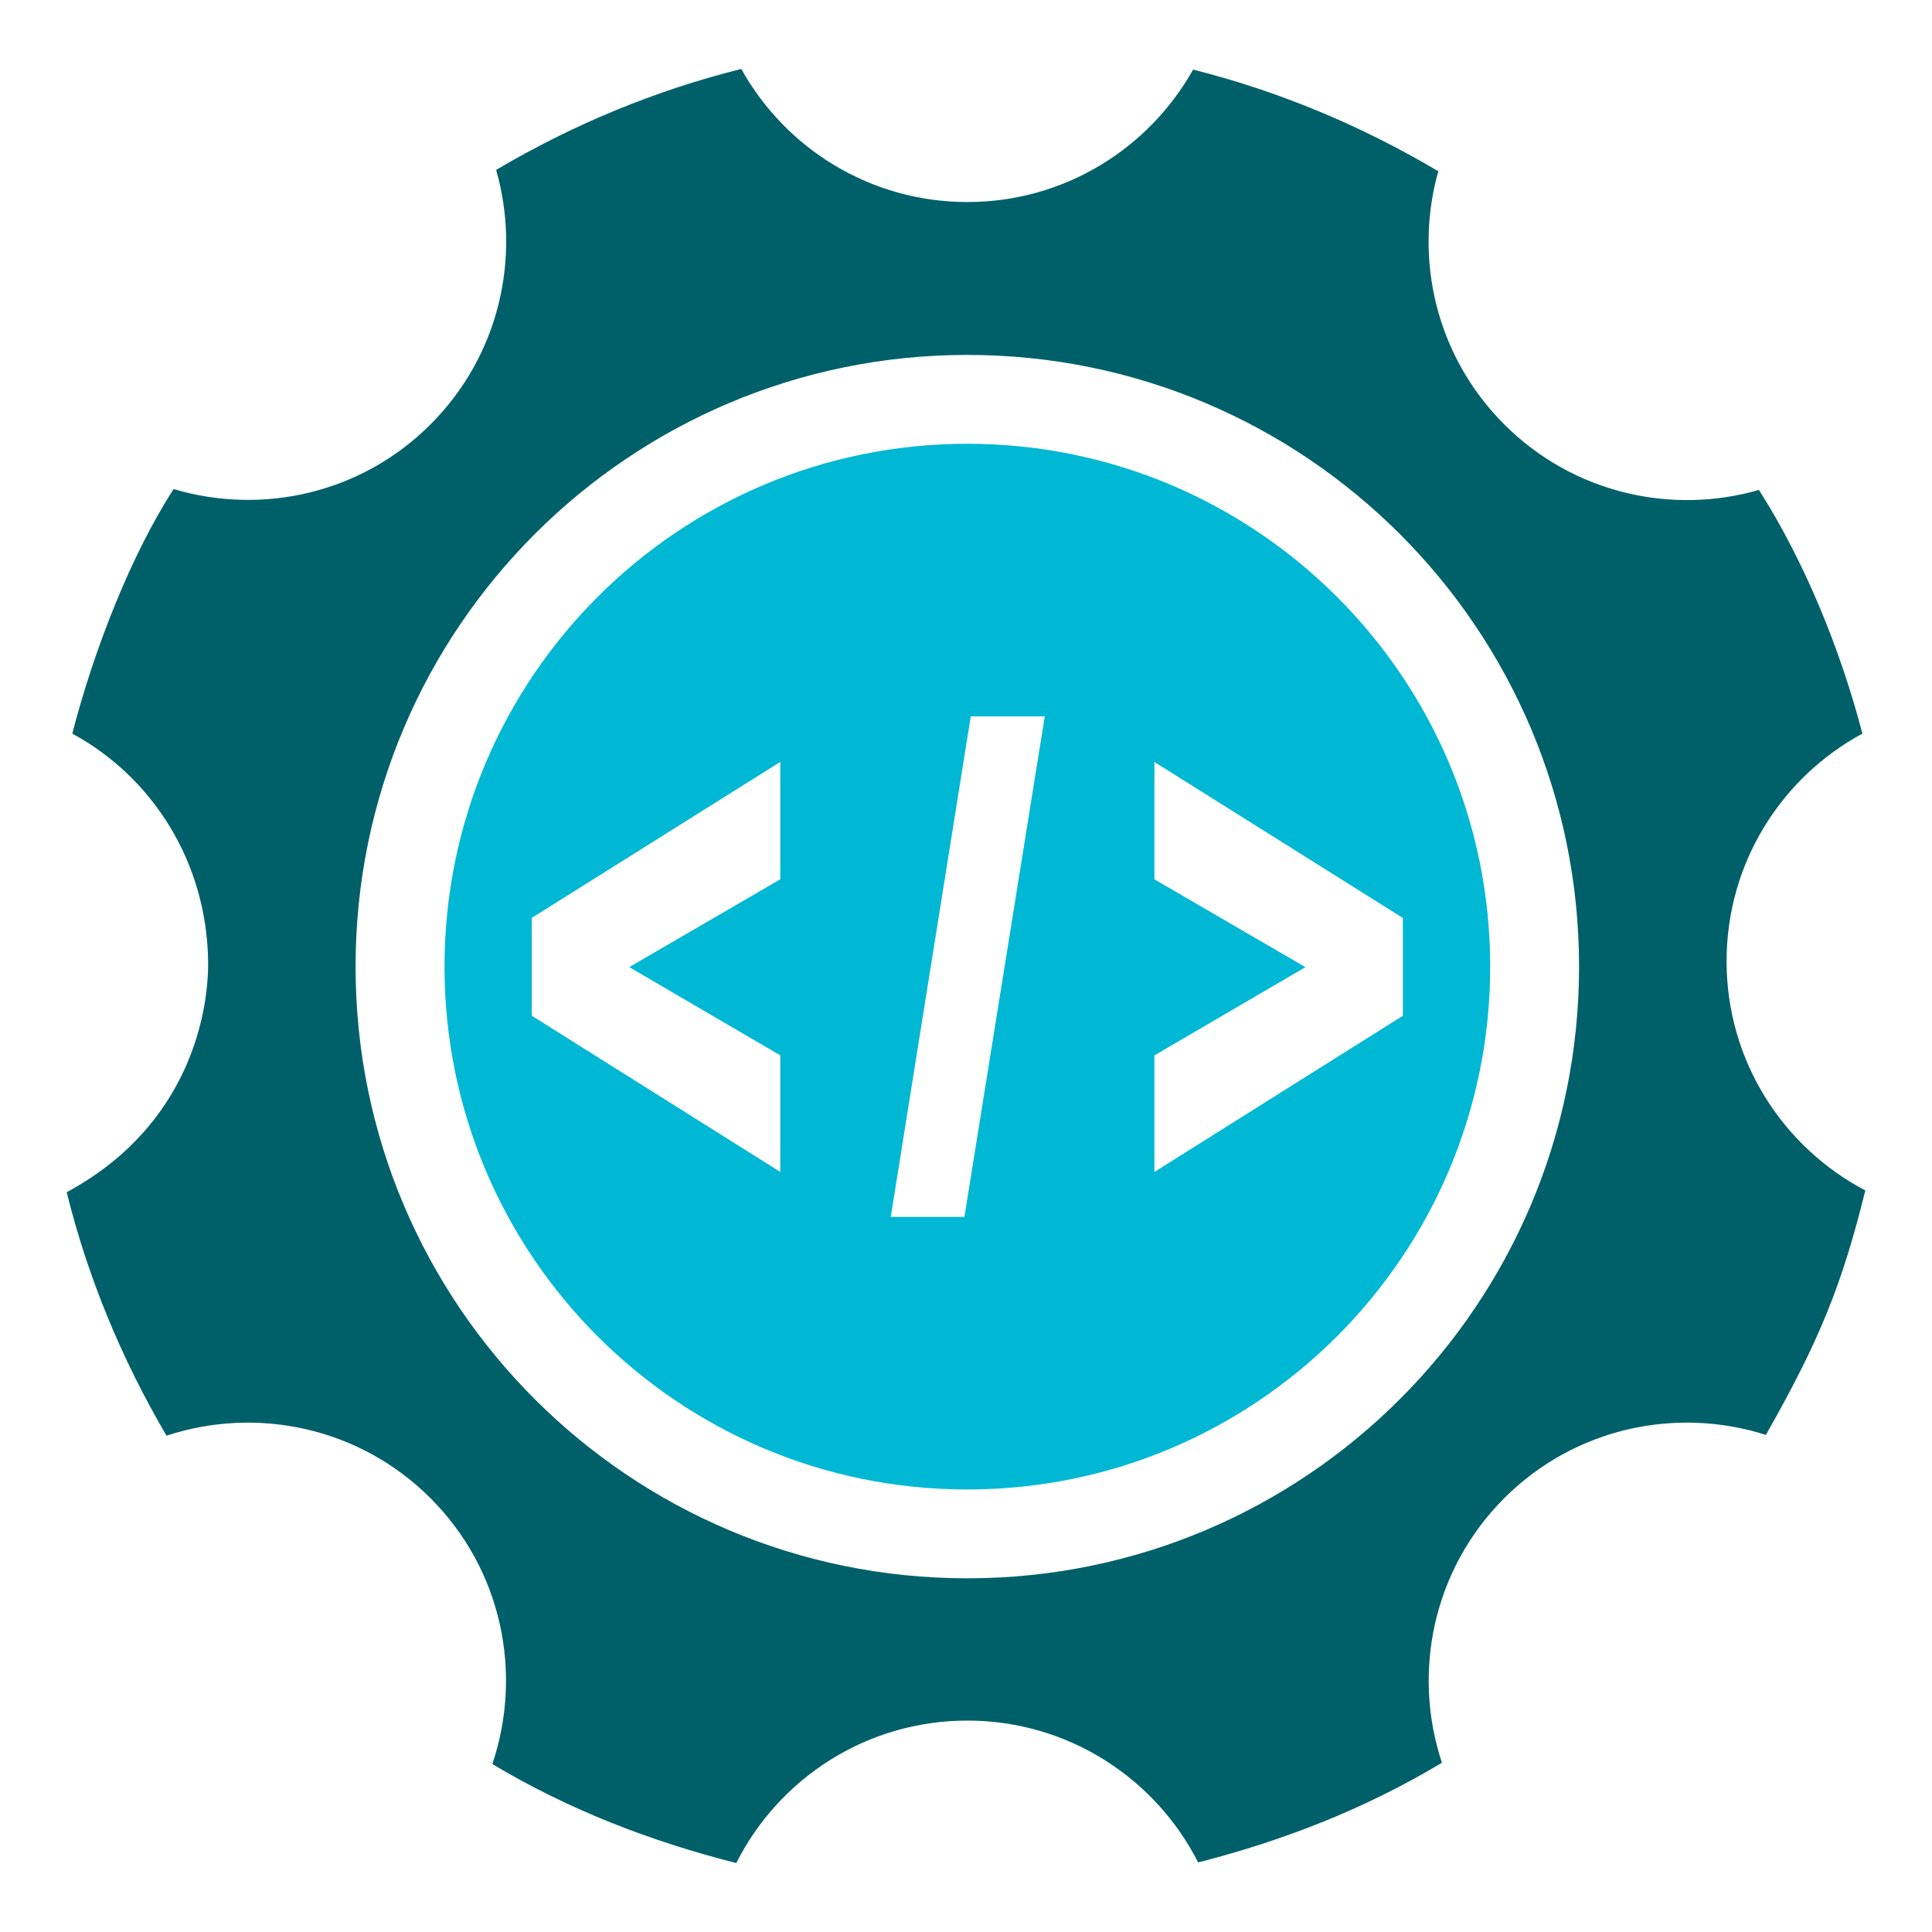
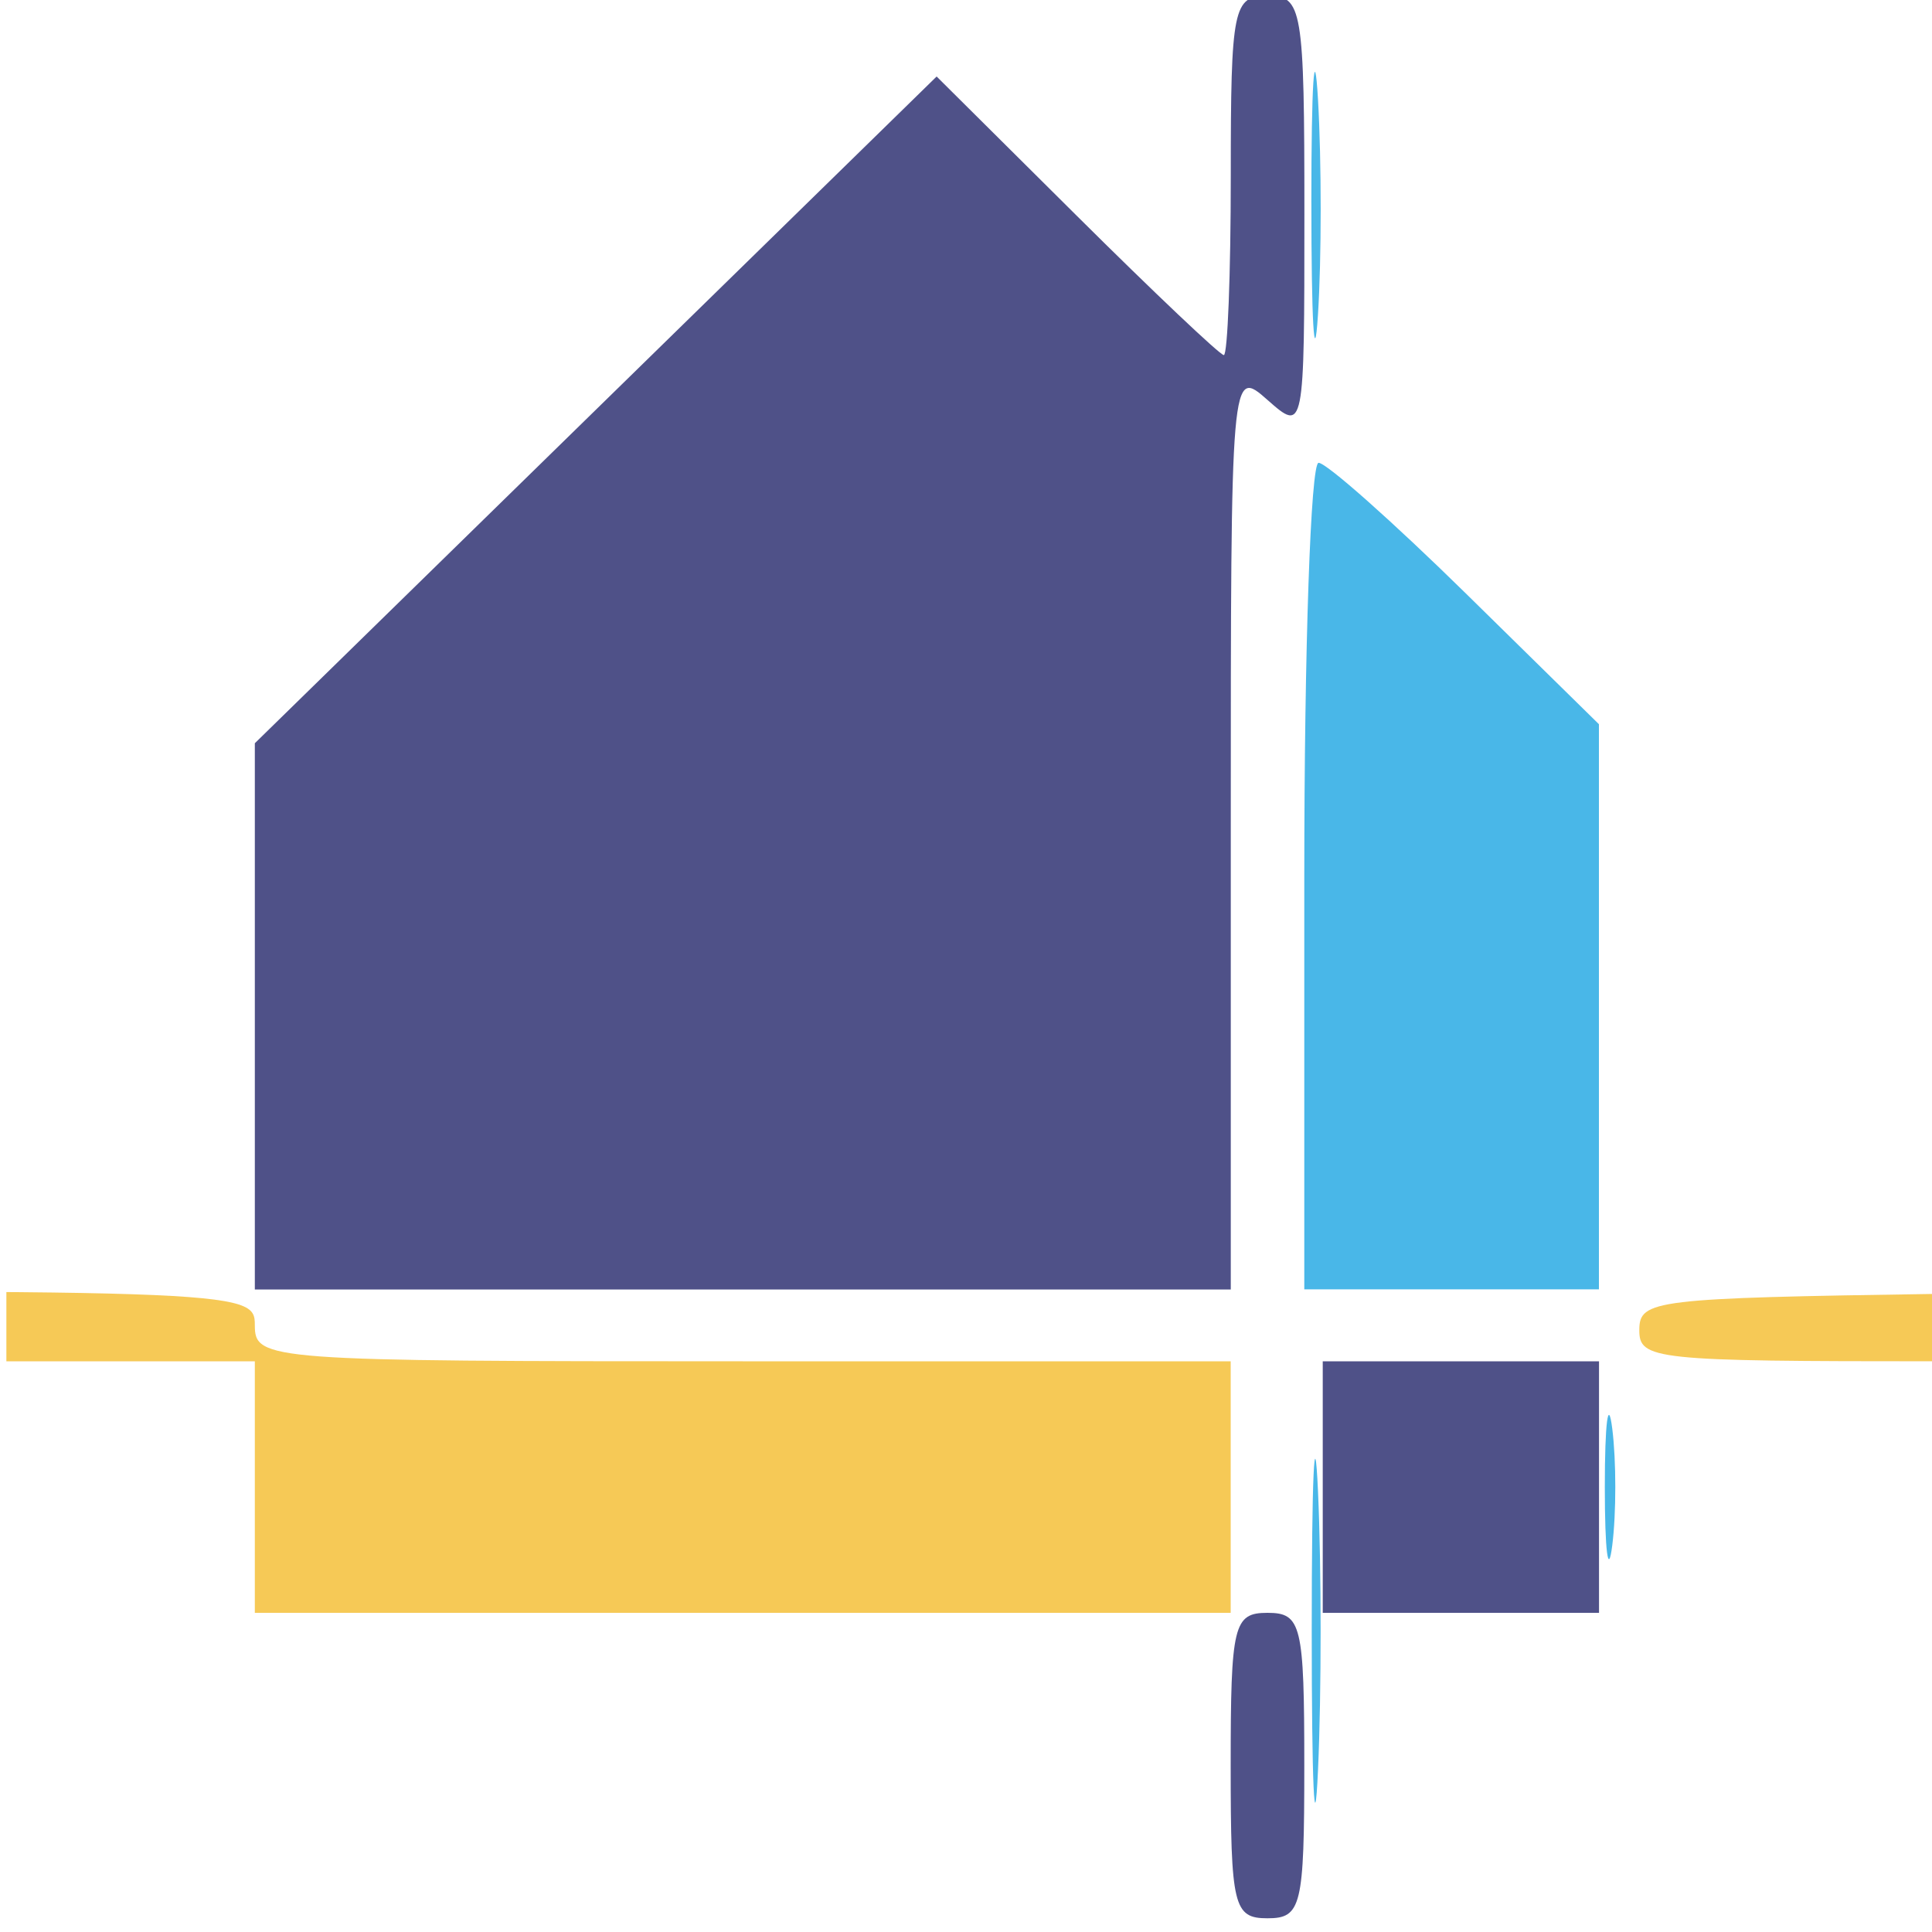
- <svg xmlns="http://www.w3.org/2000/svg" xml:space="preserve" enable-background="new 0 0 100 100" viewBox="0 0 100 100" height="100px" width="100px" y="0px" x="0px" id="Layer_1" version="1.1">
-   <defs id="defs11" />
-   <g transform="matrix(1.467574,0,0,1.467574,-23.38162,-23.38089)" id="g6">
-     <path style="fill:#006069" id="path2" d="m 76.827,49.835 c 0,-3.471 1.938,-6.488 4.79,-8.03 -0.772,-2.959 -2.031,-6.055 -3.649,-8.594 -3.087,0.891 -6.552,0.12 -8.983,-2.312 -2.418,-2.418 -3.19,-5.854 -2.326,-8.927 -2.735,-1.623 -5.646,-2.83 -8.647,-3.586 -1.563,2.786 -4.541,4.671 -7.962,4.671 -3.432,0 -6.417,-1.896 -7.974,-4.694 -3.011,0.752 -5.915,1.947 -8.646,3.561 0.884,3.085 0.116,6.546 -2.315,8.976 -2.453,2.454 -5.952,3.205 -9.059,2.28 -1.506,2.322 -2.82,5.695 -3.575,8.626 2.852,1.543 4.746,4.56 4.791,8.03 0.022,1.74 -0.616,5.784 -4.988,8.144 0.741,2.993 1.926,5.869 3.521,8.587 3.166,-1.043 6.791,-0.314 9.31,2.204 2.537,2.538 3.257,6.194 2.181,9.377 2.729,1.632 5.607,2.73 8.604,3.492 1.501,-2.98 4.586,-5.025 8.15,-5.025 3.554,0 6.633,2.035 8.139,5.002 3.002,-0.765 5.876,-1.883 8.599,-3.515 -1.053,-3.172 -0.326,-6.806 2.197,-9.331 2.498,-2.496 6.081,-3.235 9.229,-2.232 1.9,-3.348 2.684,-5.295 3.506,-8.622 -2.908,-1.528 -4.893,-4.572 -4.893,-8.082 z M 50.049,71.597 c -11.917,0 -21.576,-9.658 -21.576,-21.572 0,-11.917 9.66,-21.576 21.576,-21.576 11.916,0 21.575,9.658 21.575,21.576 0,11.913 -9.659,21.572 -21.575,21.572 z" />
-     <path style="fill:#00b8d4" id="path4" d="m 50.049,31.583 v 0 c -10.186,0 -18.439,8.256 -18.439,18.441 0,10.185 8.254,18.44 18.438,18.44 10.183,0 18.44,-8.256 18.442,-18.439 0,-10e-4 0,-10e-4 0,-10e-4 0,-10.185 -8.257,-18.441 -18.441,-18.441 z m -6.597,15.36 -5.327,3.098 5.327,3.112 v 4.111 l -8.765,-5.509 v -3.45 l 8.765,-5.501 z m 6.494,11.908 H 47.349 L 50.17,41.198 h 2.61 z m 15.464,-7.095 -8.763,5.509 v -4.111 l 5.327,-3.112 -5.327,-3.098 v -4.138 l 8.763,5.501 z" />
+ <svg xmlns="http://www.w3.org/2000/svg" width="20mm" height="20mm" viewBox="0 0 20 20" version="1.1" id="svg1523">
+   <defs id="defs1517">
+     <clipPath clipPathUnits="userSpaceOnUse" id="clipPath2120">
+       <rect style="opacity:1;vector-effect:none;fill:#895a66;fill-opacity:1;stroke:none;stroke-width:2;stroke-linecap:butt;stroke-linejoin:miter;stroke-miterlimit:4;stroke-dasharray:none;stroke-dashoffset:0;stroke-opacity:1;paint-order:stroke fill markers" id="rect2122" width="20.042" height="20.174" x="0.066" y="276.958" />
+     </clipPath>
+     <clipPath clipPathUnits="userSpaceOnUse" id="clipPath2124">
+       <rect style="opacity:1;vector-effect:none;fill:#895a66;fill-opacity:1;stroke:none;stroke-width:2;stroke-linecap:butt;stroke-linejoin:miter;stroke-miterlimit:4;stroke-dasharray:none;stroke-dashoffset:0;stroke-opacity:1;paint-order:stroke fill markers" id="rect2126" width="20.042" height="20.174" x="0.066" y="276.958" />
+     </clipPath>
+     <clipPath clipPathUnits="userSpaceOnUse" id="clipPath2128">
+       <rect style="opacity:1;vector-effect:none;fill:#895a66;fill-opacity:1;stroke:none;stroke-width:2;stroke-linecap:butt;stroke-linejoin:miter;stroke-miterlimit:4;stroke-dasharray:none;stroke-dashoffset:0;stroke-opacity:1;paint-order:stroke fill markers" id="rect2130" width="20.042" height="20.174" x="0.066" y="276.958" />
+     </clipPath>
+     <clipPath clipPathUnits="userSpaceOnUse" id="clipPath2132">
+       <rect style="opacity:1;vector-effect:none;fill:#895a66;fill-opacity:1;stroke:none;stroke-width:2;stroke-linecap:butt;stroke-linejoin:miter;stroke-miterlimit:4;stroke-dasharray:none;stroke-dashoffset:0;stroke-opacity:1;paint-order:stroke fill markers" id="rect2134" width="20.042" height="20.174" x="0.066" y="276.958" />
+     </clipPath>
+   </defs>
+   <g id="layer1" transform="translate(0,-277)">
+     <path id="path846" d="m 2.638,292.394 v -1.302 h -9.926 c -9.351,0 -9.922,-0.019 -9.862,-0.326 0.06,-0.304 0.708,-0.329 9.926,-0.374 9.766,-0.048 9.862,-0.045 9.862,0.326 0,0.365 0.12,0.374 5.051,0.374 H 12.74 v 1.302 1.302 H 7.689 2.638 Z" style="fill:#f6c956;stroke-width:1" clip-path="url(#clipPath2132)" />
+     <path id="path844" d="m 13.579,293.882 c 0,-1.586 0.029,-2.235 0.065,-1.442 0.036,0.793 0.036,2.09 0,2.883 -0.036,0.793 -0.065,0.144 -0.065,-1.442 z m 3.034,-1.488 c 0,-0.665 0.035,-0.937 0.077,-0.605 0.042,0.333 0.042,0.877 0,1.209 -0.042,0.333 -0.077,0.06 -0.077,-0.605 z m -3.111,-6.325 c 0,-2.353 0.066,-4.278 0.148,-4.278 0.081,0 0.767,0.609 1.525,1.353 l 1.377,1.353 v 2.925 2.925 H 15.027 13.502 Z m 0.073,-6.976 c 3.82e-4,-1.228 0.031,-1.706 0.069,-1.062 0.037,0.643 0.037,1.648 -7.92e-4,2.232 -0.038,0.584 -0.068,0.058 -0.068,-1.17 z" style="fill:#49b7e8;stroke-width:1" clip-path="url(#clipPath2128)" />
+     <path id="path842" d="m 12.74,295.277 c 0,-1.457 0.03,-1.581 0.381,-1.581 0.351,0 0.381,0.124 0.381,1.581 0,1.457 -0.03,1.581 -0.381,1.581 -0.351,0 -0.381,-0.124 -0.381,-1.581 z m 0.953,-2.883 v -1.302 h 1.43 1.43 v 1.302 1.302 H 15.123 13.693 Z M 2.638,287.521 v -2.827 l 3.529,-3.451 3.529,-3.451 1.451,1.442 c 0.798,0.793 1.483,1.442 1.522,1.442 0.039,0 0.072,-0.837 0.072,-1.86 0,-1.736 0.025,-1.86 0.381,-1.86 0.36,0 0.381,0.124 0.381,2.261 0,2.249 -0.002,2.259 -0.381,1.924 -0.38,-0.336 -0.381,-0.325 -0.381,4.436 v 4.772 H 7.689 2.638 Z" style="fill:#4f5188;stroke-width:1" clip-path="url(#clipPath2124)" />
+     <path id="path846-3" d="m 16.97,290.766 c 0.002,-0.31 0.153,-0.328 3.091,-0.372 3.087,-0.047 3.089,-0.046 3.089,0.326 0,0.372 -0.003,0.372 -3.091,0.372 -2.941,0 -3.091,-0.016 -3.089,-0.326 z" style="fill:#f6c956;stroke-width:1" clip-path="url(#clipPath2120)" />
+     <path id="path846-31" d="m 58.118,246.183 c 12.979,0 13.773,-0.027 13.689,-0.463 -0.083,-0.433 -0.983,-0.468 -13.778,-0.532 -28.73,2.932 -28.006,0.995 0.089,0.995 z" style="fill:#f6c956;stroke-width:1" />
  </g>
</svg>
